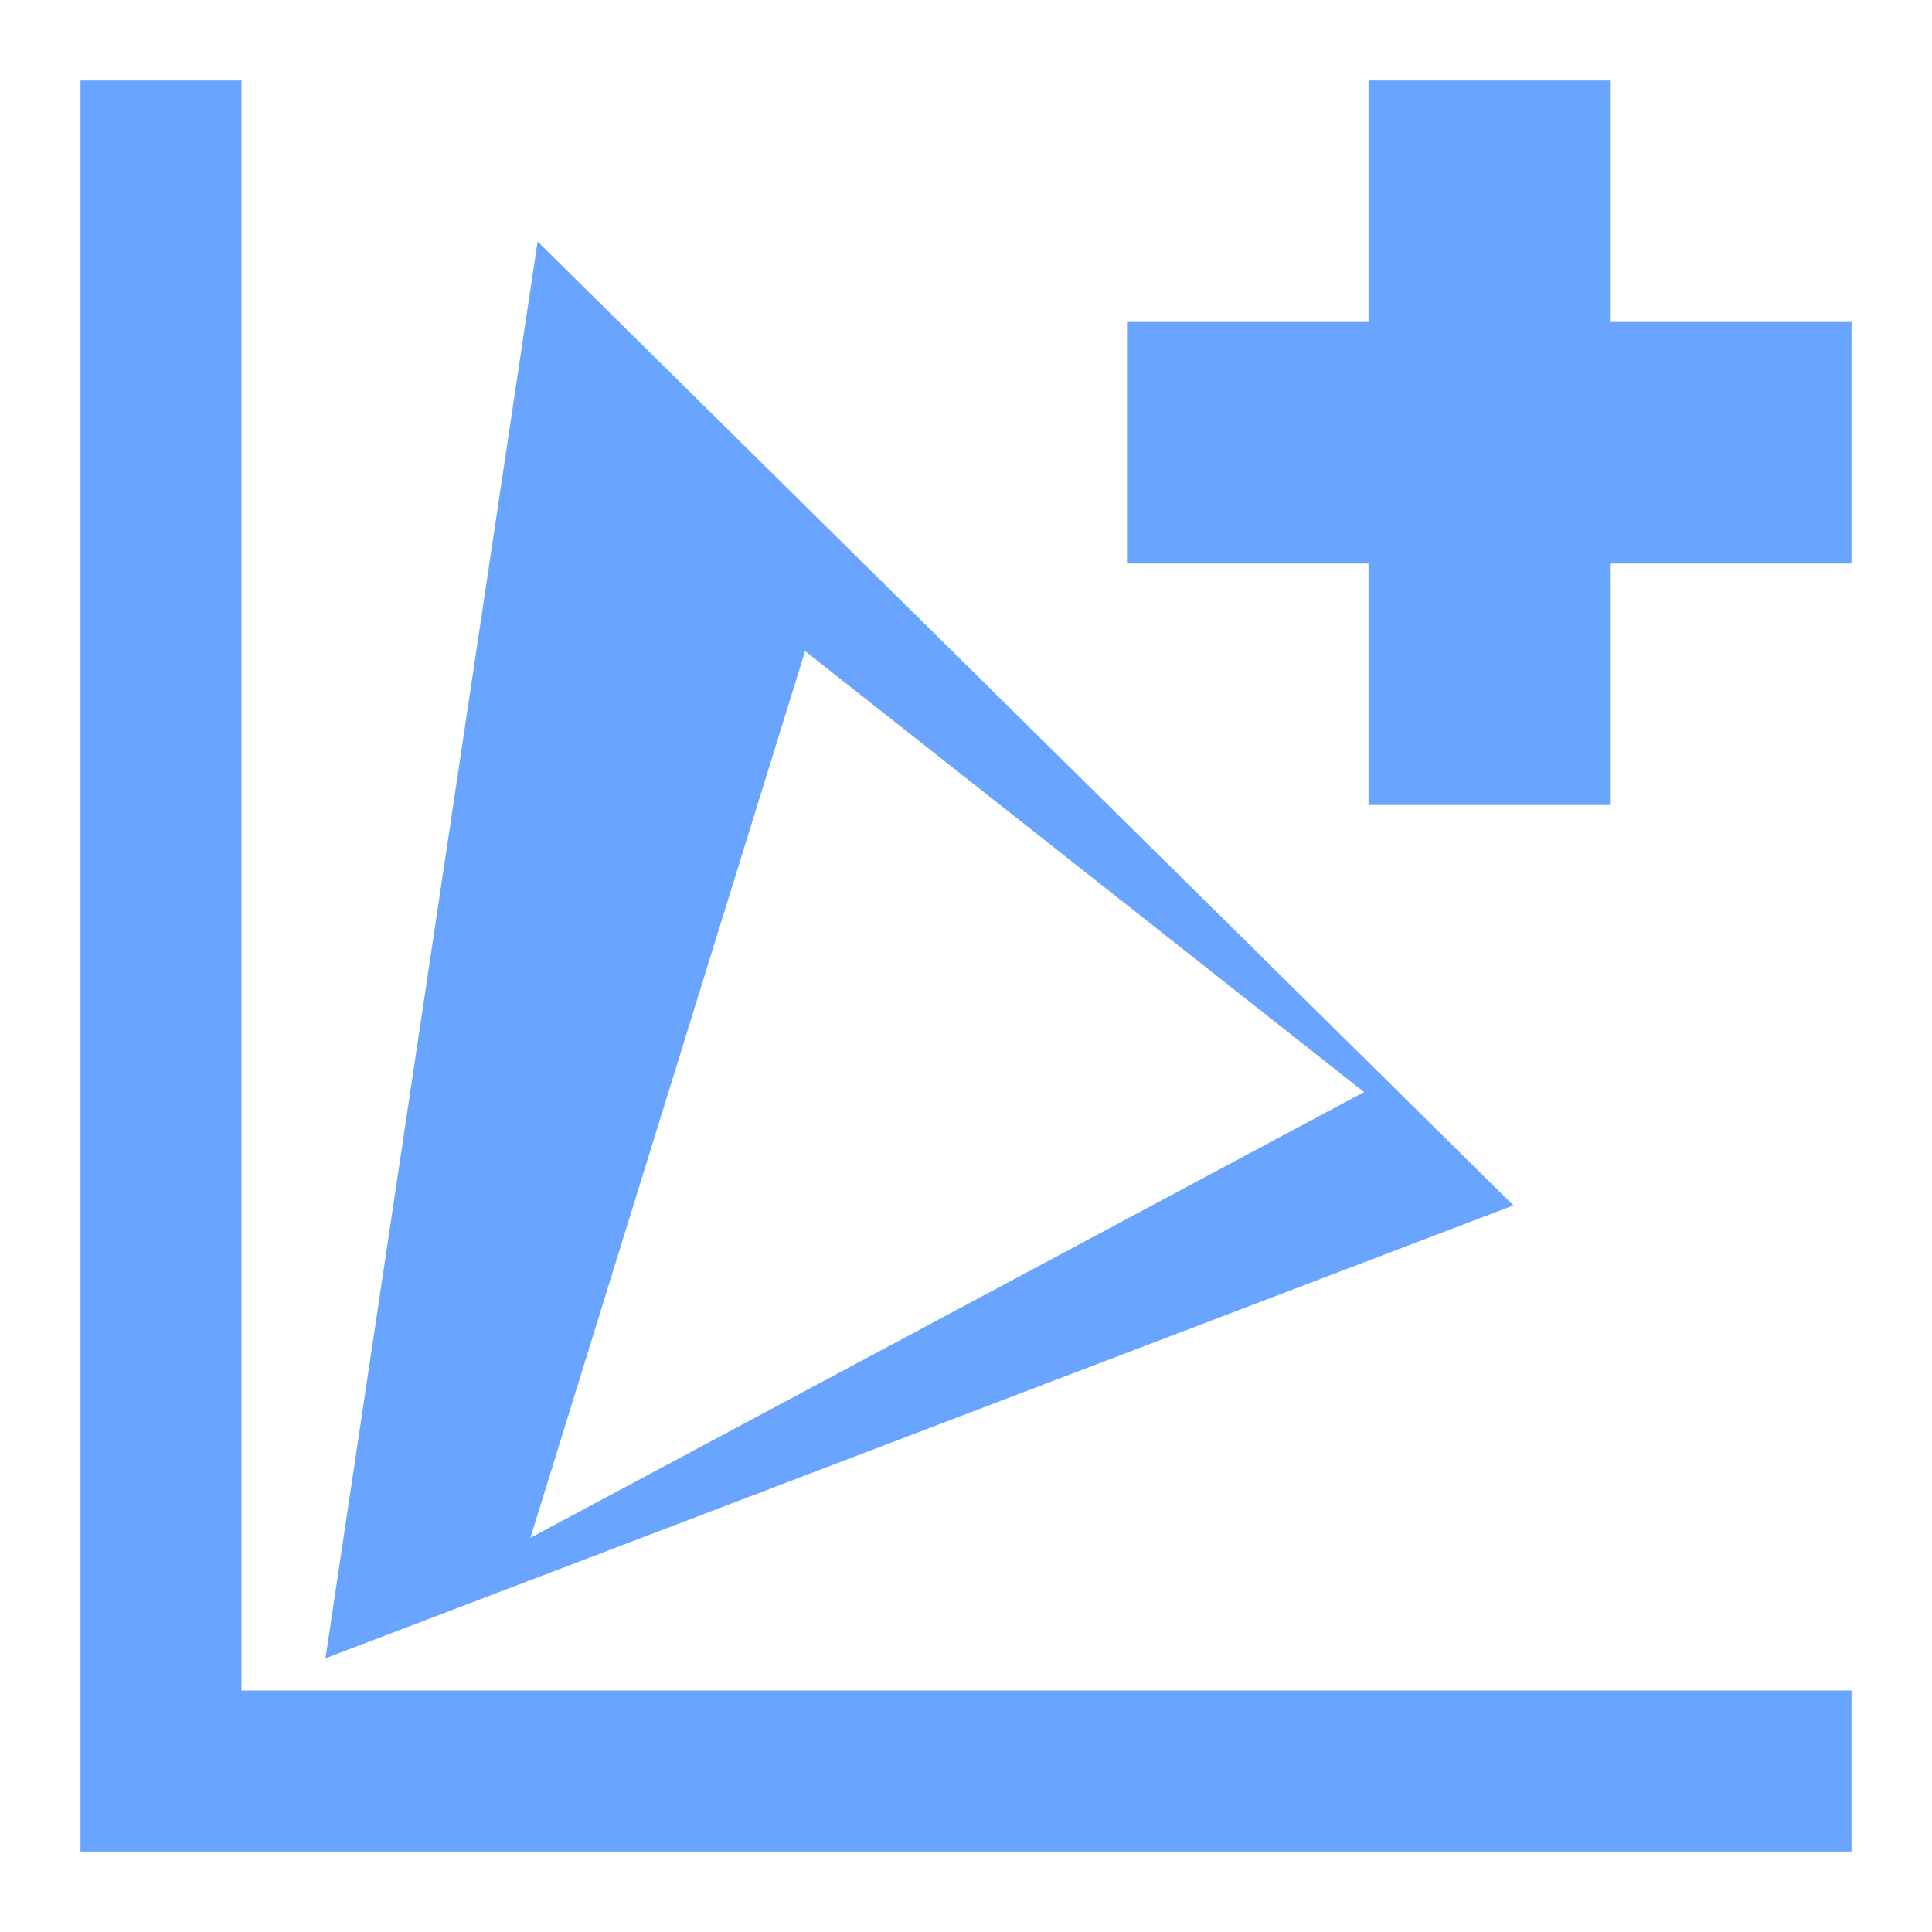
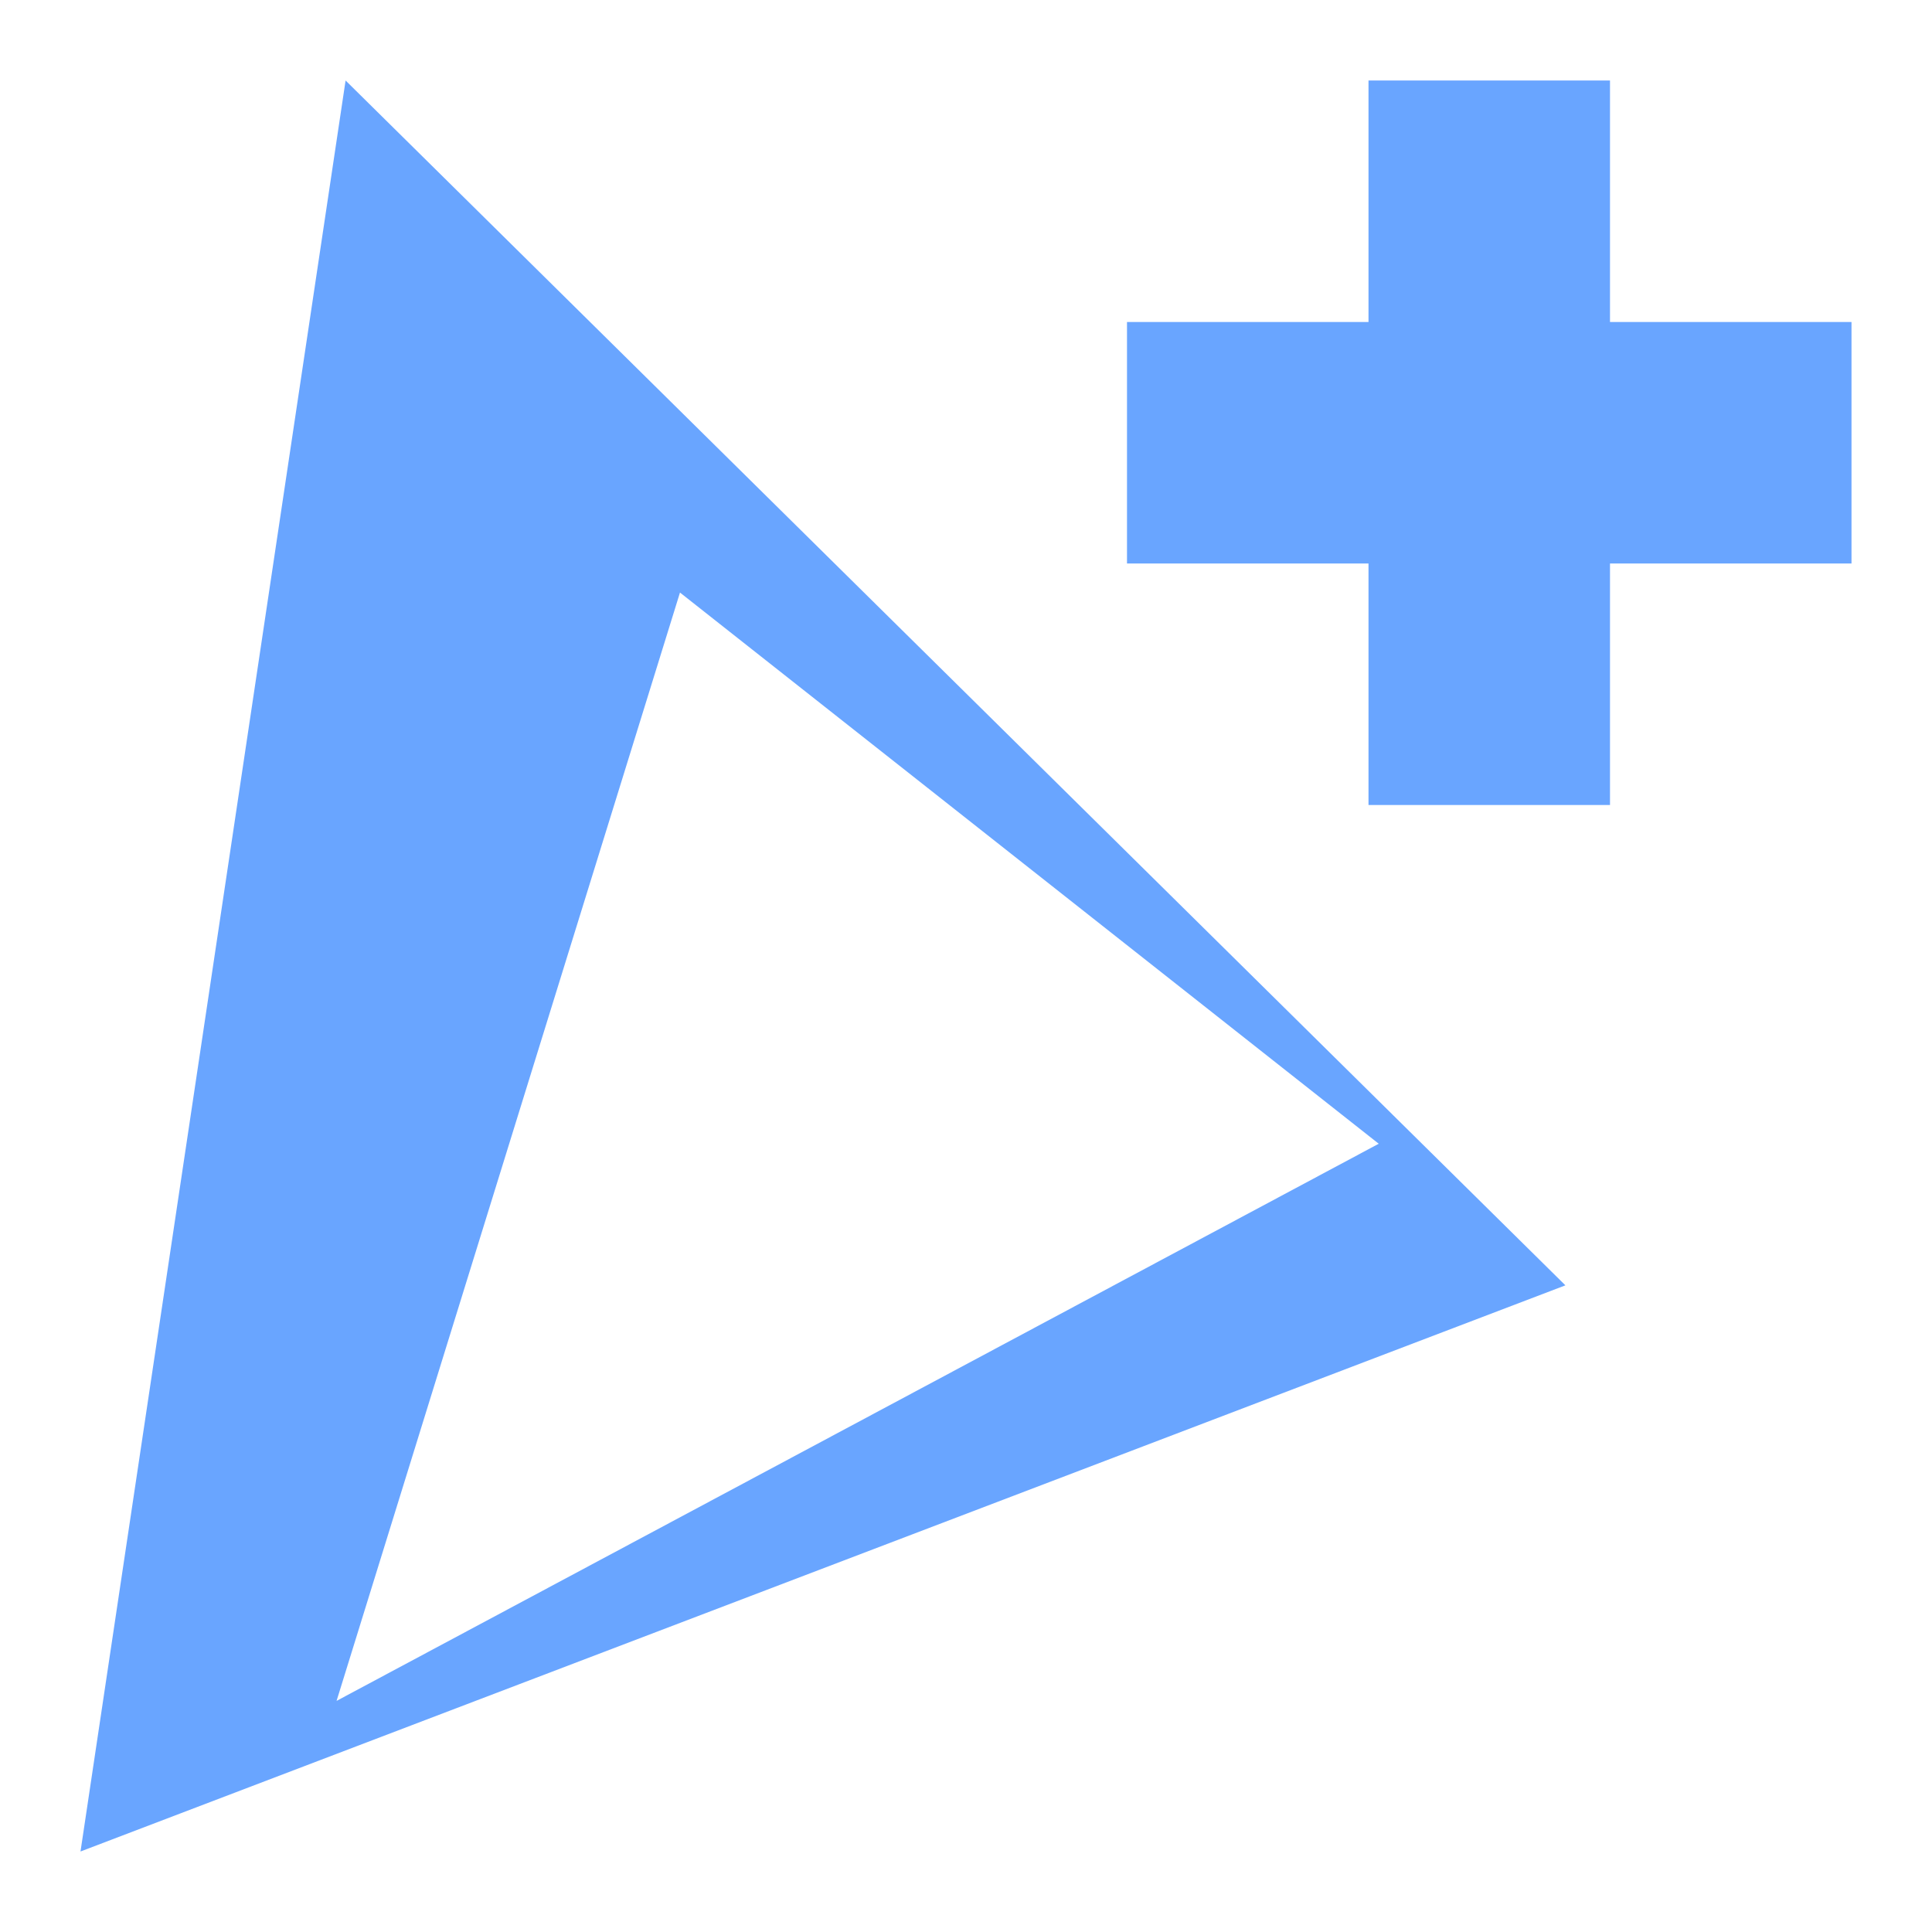
<svg xmlns="http://www.w3.org/2000/svg" width="24px" height="24px" viewBox="0 0 24 24" version="1.1" id="SVGRoot">
  <defs id="defs815" />
  <g id="layer1">
-     <path style="opacity:0.7;fill:#2a7fff;fill-opacity:1;fill-rule:evenodd;stroke:none;stroke-width:0.028px;stroke-linecap:butt;stroke-linejoin:miter;stroke-opacity:1" d="M 6.678,3 4.043,20.6 18.8,14.974 Z m 3.323,5.088 6.944,5.478 -10.356,5.537 z" id="path17368" />
-     <path style="opacity:0.7;fill:#2a7fff;fill-opacity:1;stroke:none;stroke-width:0;stroke-linejoin:miter;stroke-miterlimit:4;stroke-dasharray:none;stroke-opacity:1" d="M 1,1 V 23 H 23 V 21 H 3 V 1 Z" id="rect18347" />
+     <path style="opacity:0.7;fill:#2a7fff;fill-opacity:1;fill-rule:evenodd;stroke:none;stroke-width:0.028px;stroke-linecap:butt;stroke-linejoin:miter;stroke-opacity:1" d="M 4.293,1 1,23 19.446,15.967 Z M 8.447,7.361 17.127,14.208 4.181,21.129 Z" id="path17368" />
    <path style="opacity:0.7;fill:#2a7fff;fill-opacity:1;stroke:none;stroke-width:2.372;stroke-miterlimit:4;stroke-dasharray:none;stroke-opacity:1" d="M 17 1 L 17 4 L 14 4 L 14 7 L 17 7 L 17 10 L 20 10 L 20 7 L 23 7 L 23 4 L 20 4 L 20 1 L 17 1 z " id="rect832" />
  </g>
</svg>
